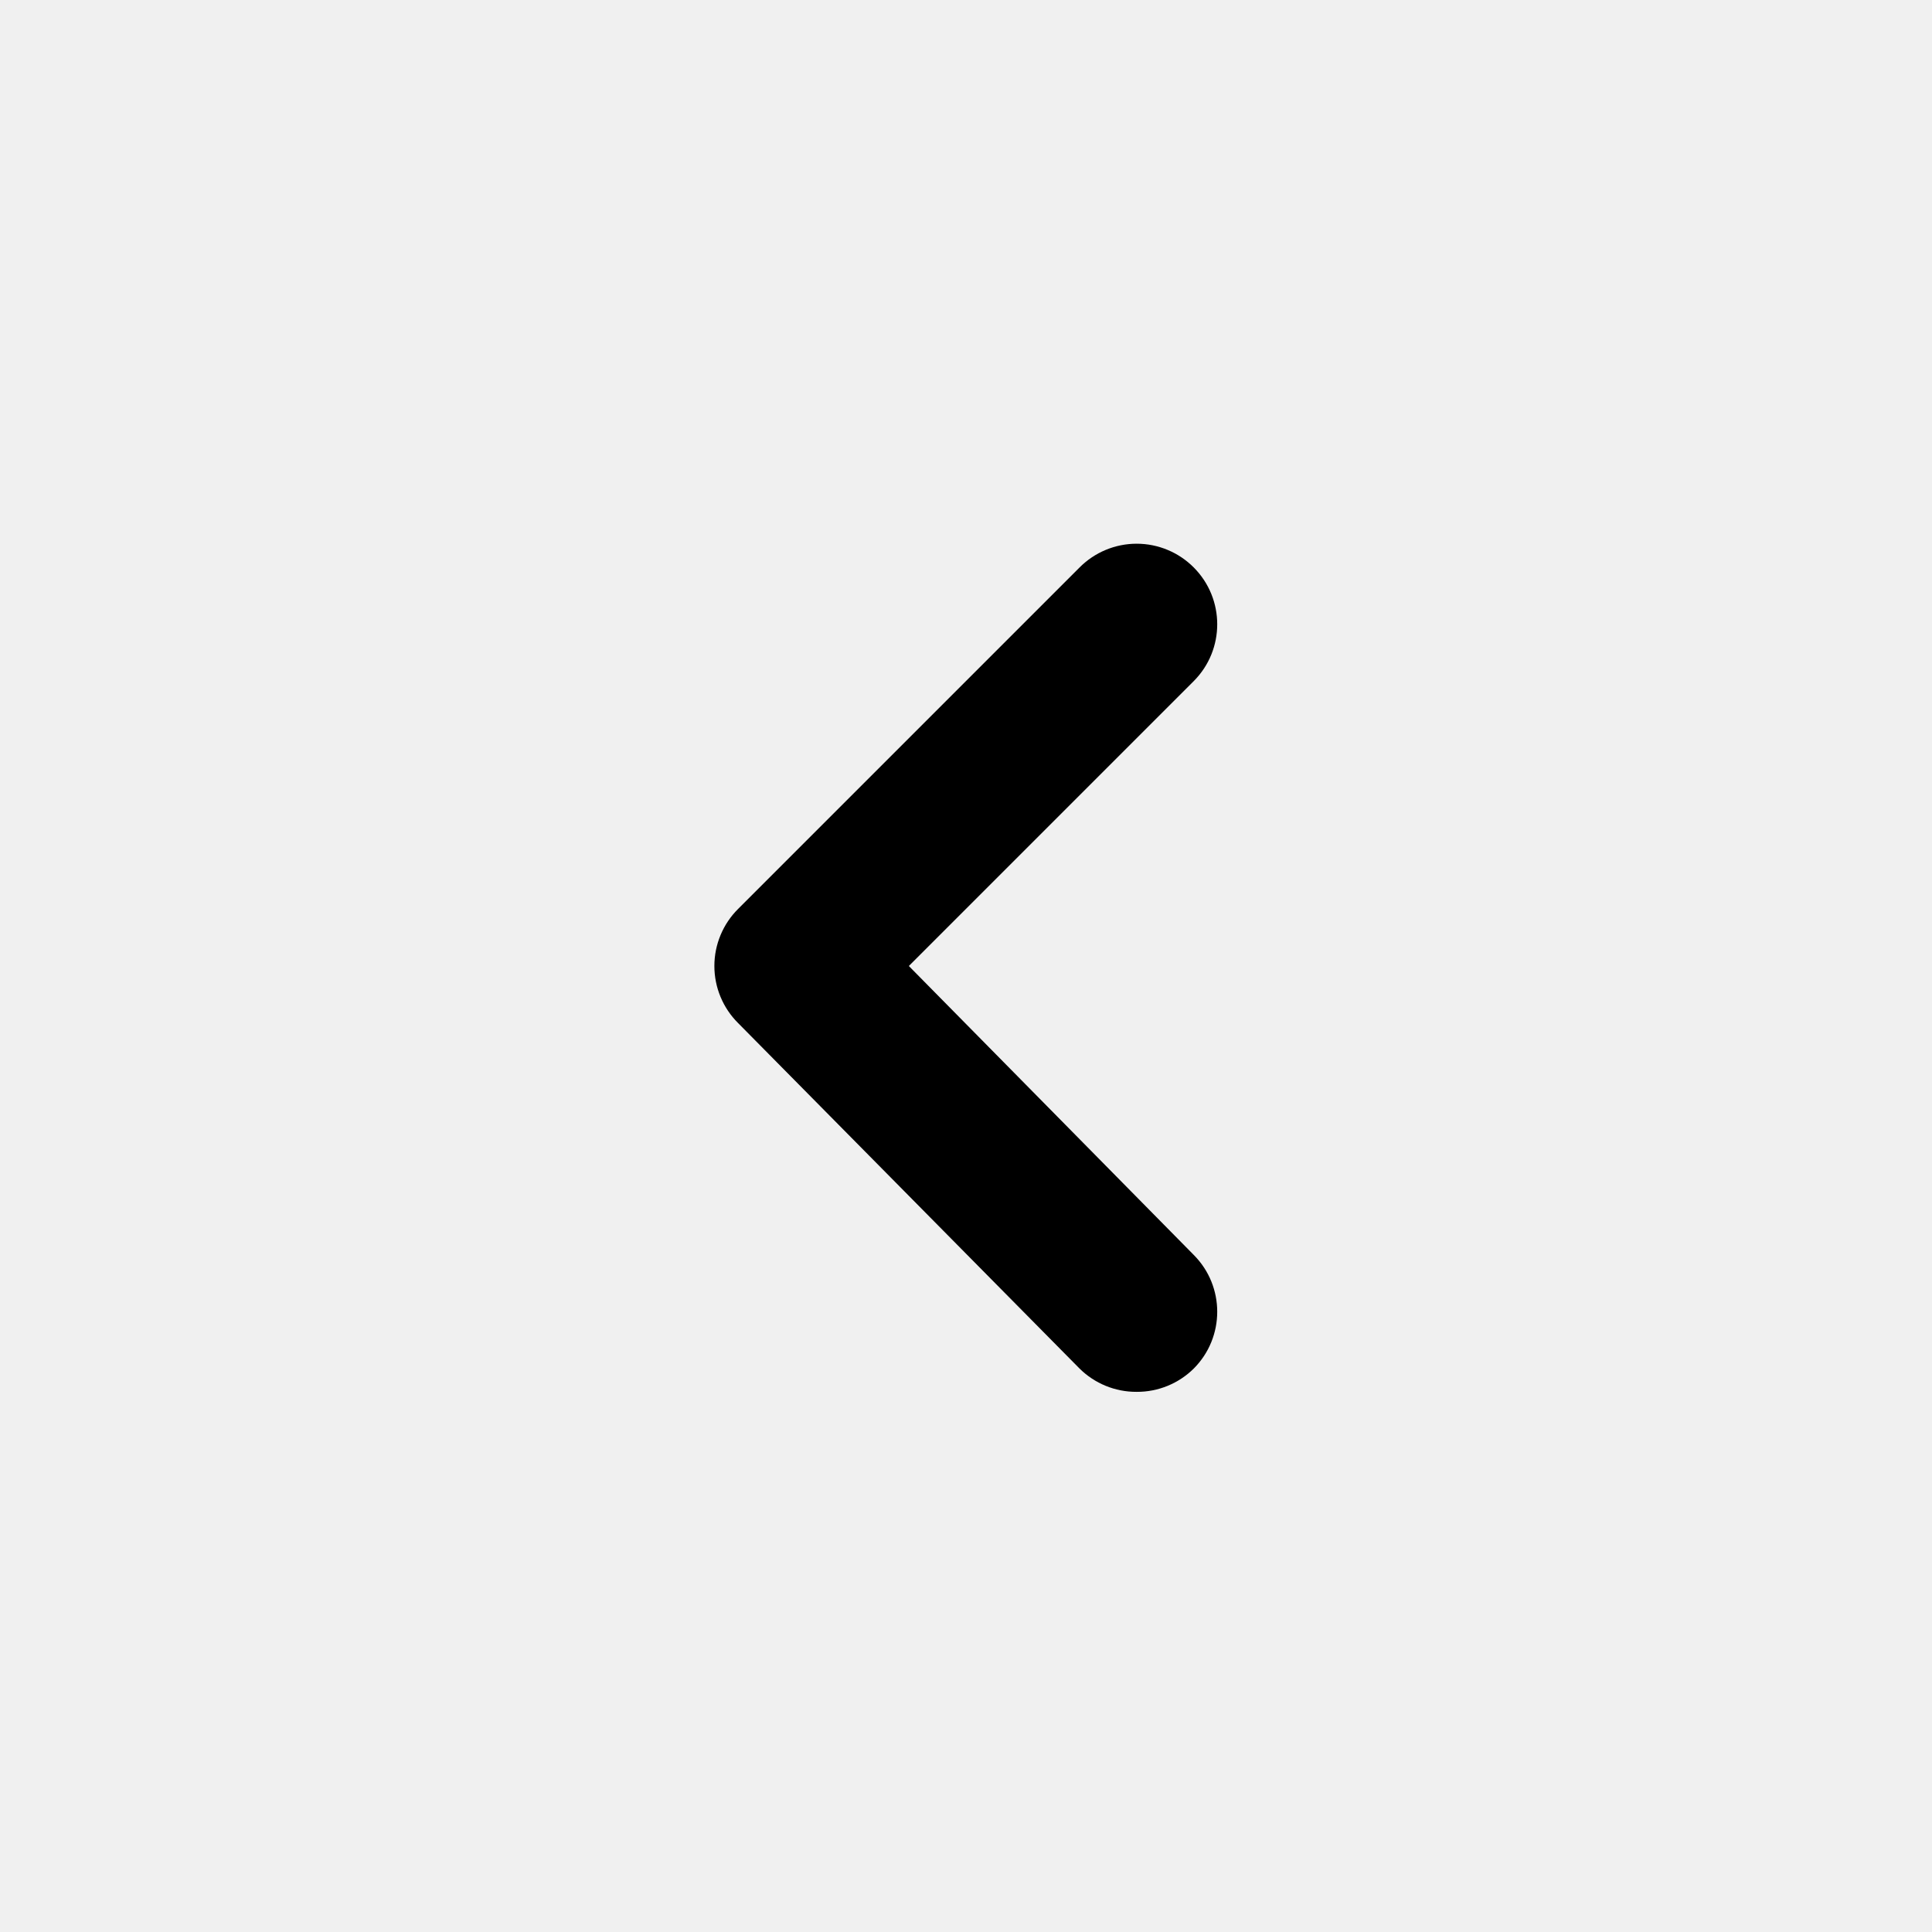
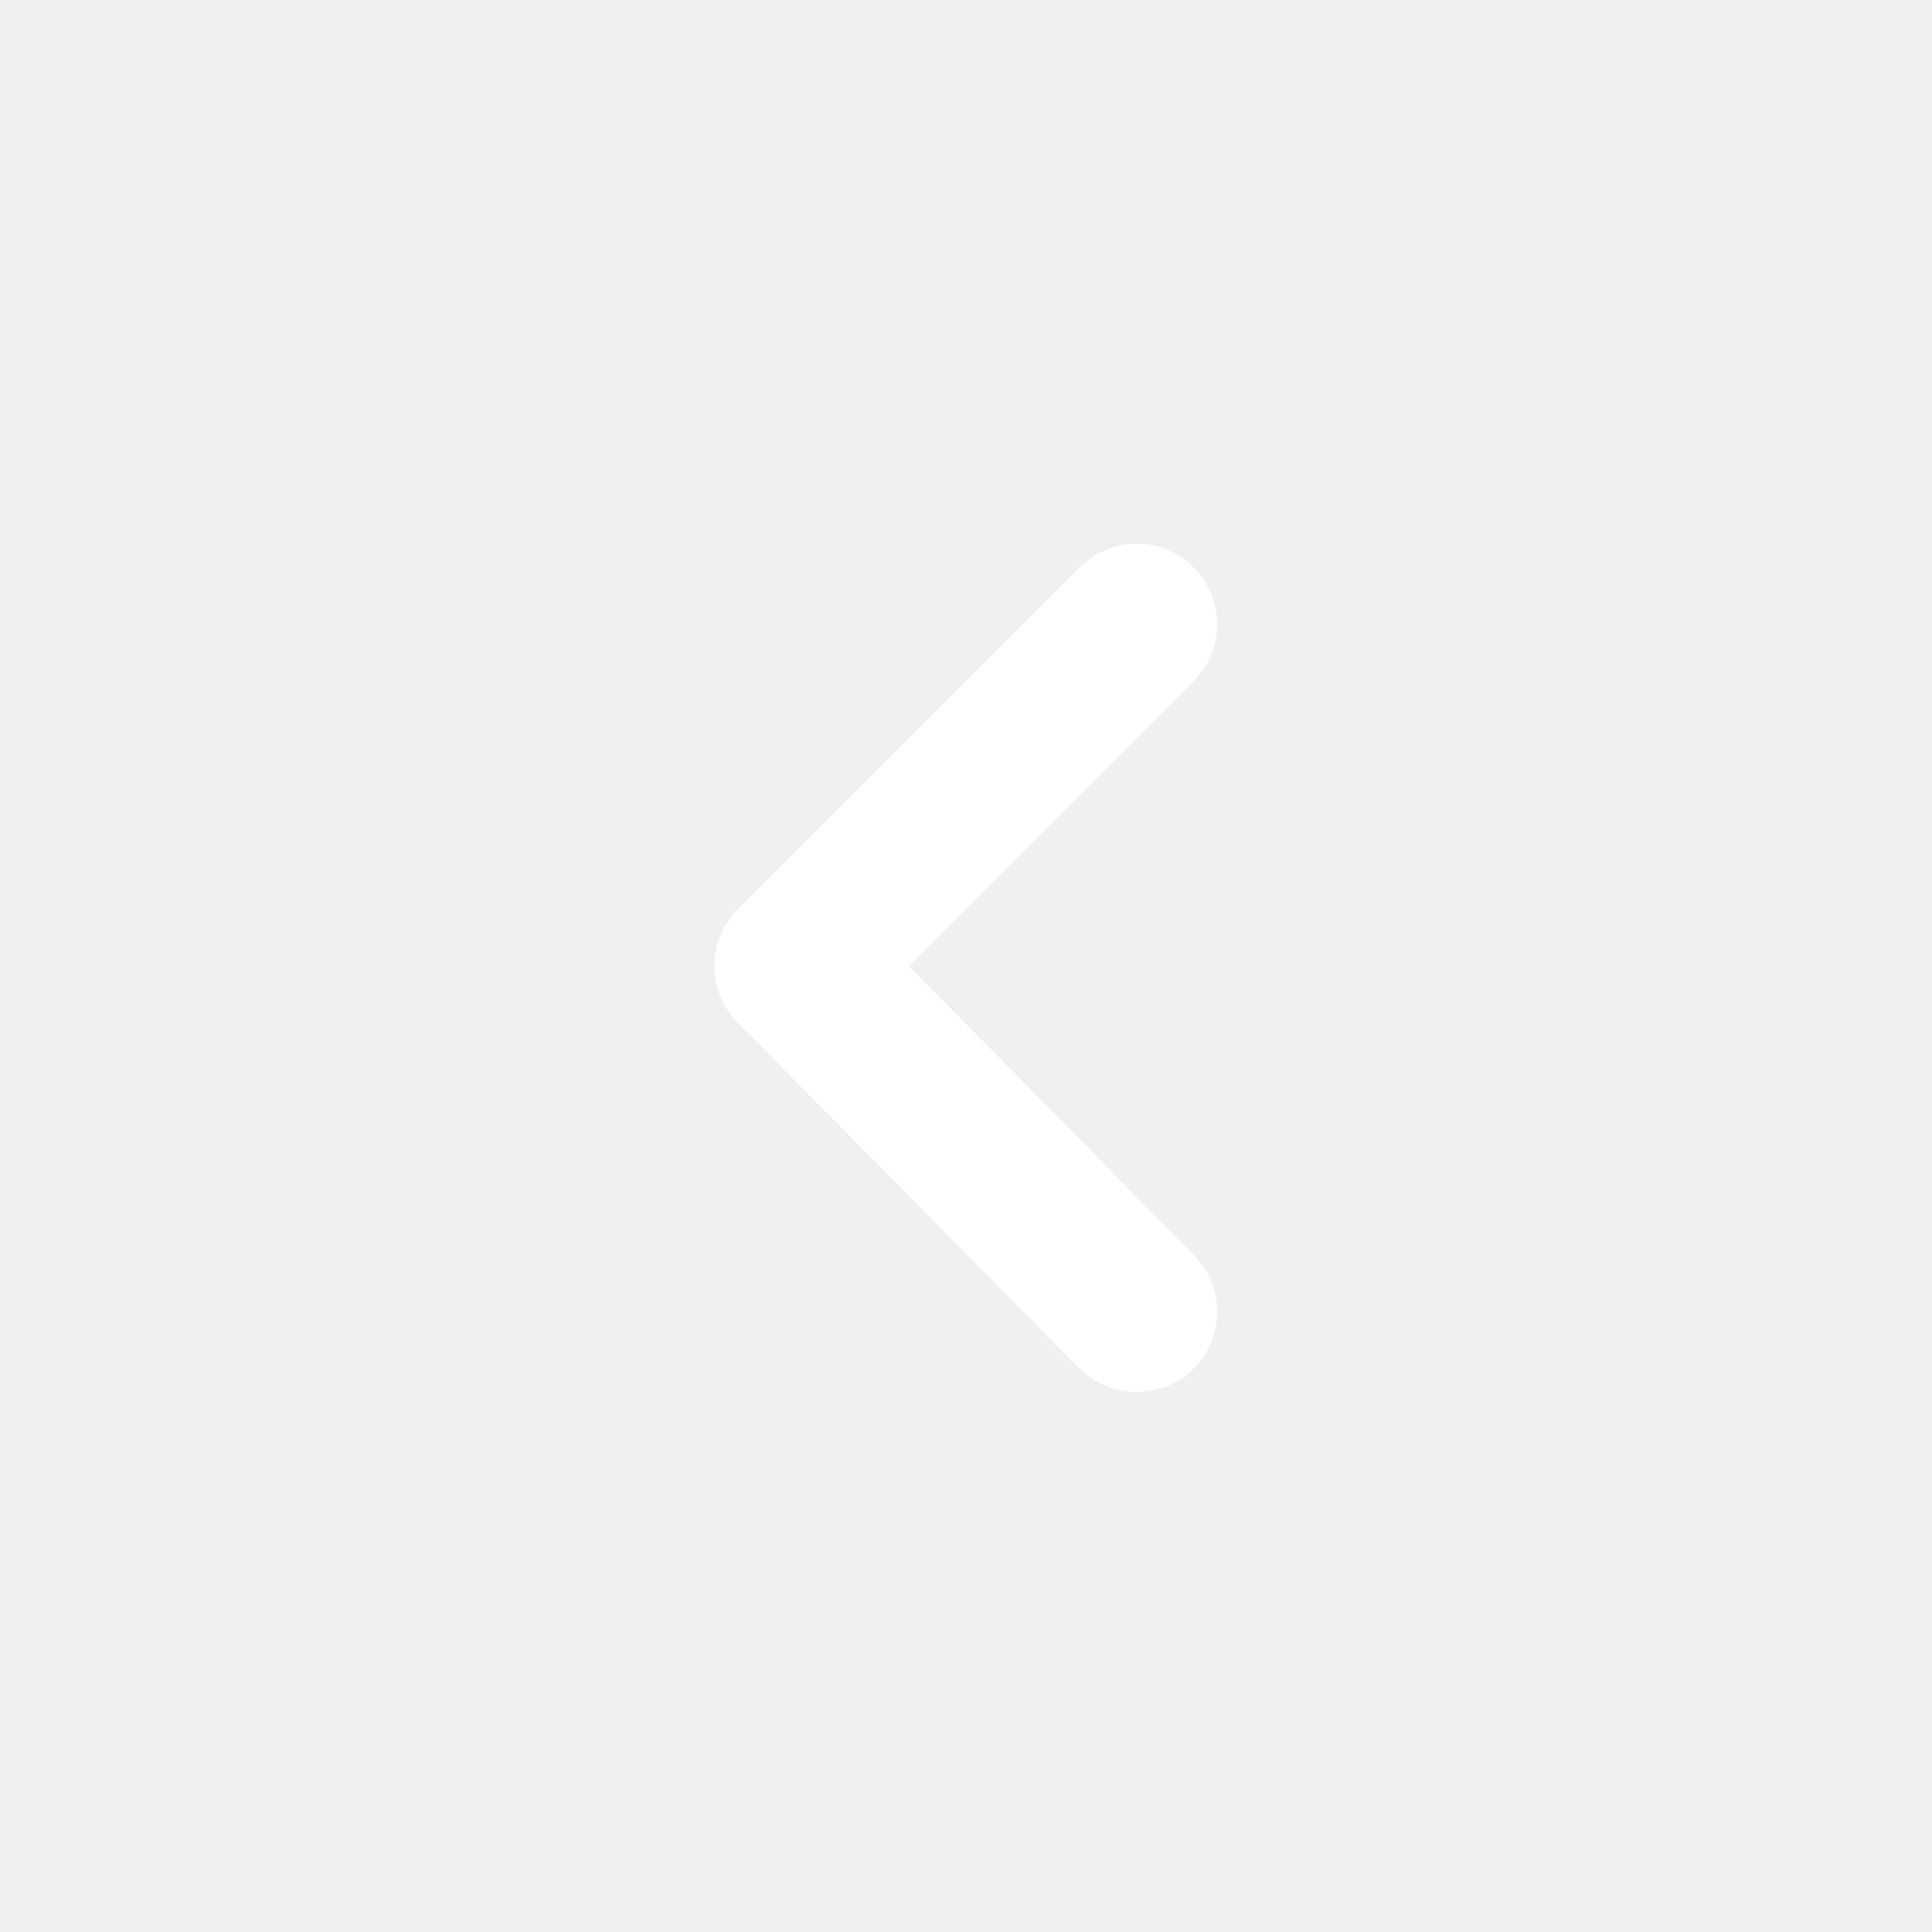
<svg xmlns="http://www.w3.org/2000/svg" viewBox="0 0 24 24">
-   <path fill="#000000" d="M11.29,12l3.54-3.54a1,1,0,0,0,0-1.41,1,1,0,0,0-1.42,0L9.17,11.29a1,1,0,0,0,0,1.42L13.41,17a1,1,0,0,0,.71.29,1,1,0,0,0,.71-.29,1,1,0,0,0,0-1.41Z" />
+   <path fill="#fff" d="M11.29,12l3.54-3.54a1,1,0,0,0,0-1.41,1,1,0,0,0-1.42,0L9.17,11.29a1,1,0,0,0,0,1.42L13.41,17a1,1,0,0,0,.71.29,1,1,0,0,0,.71-.29,1,1,0,0,0,0-1.41Z" />
</svg>
